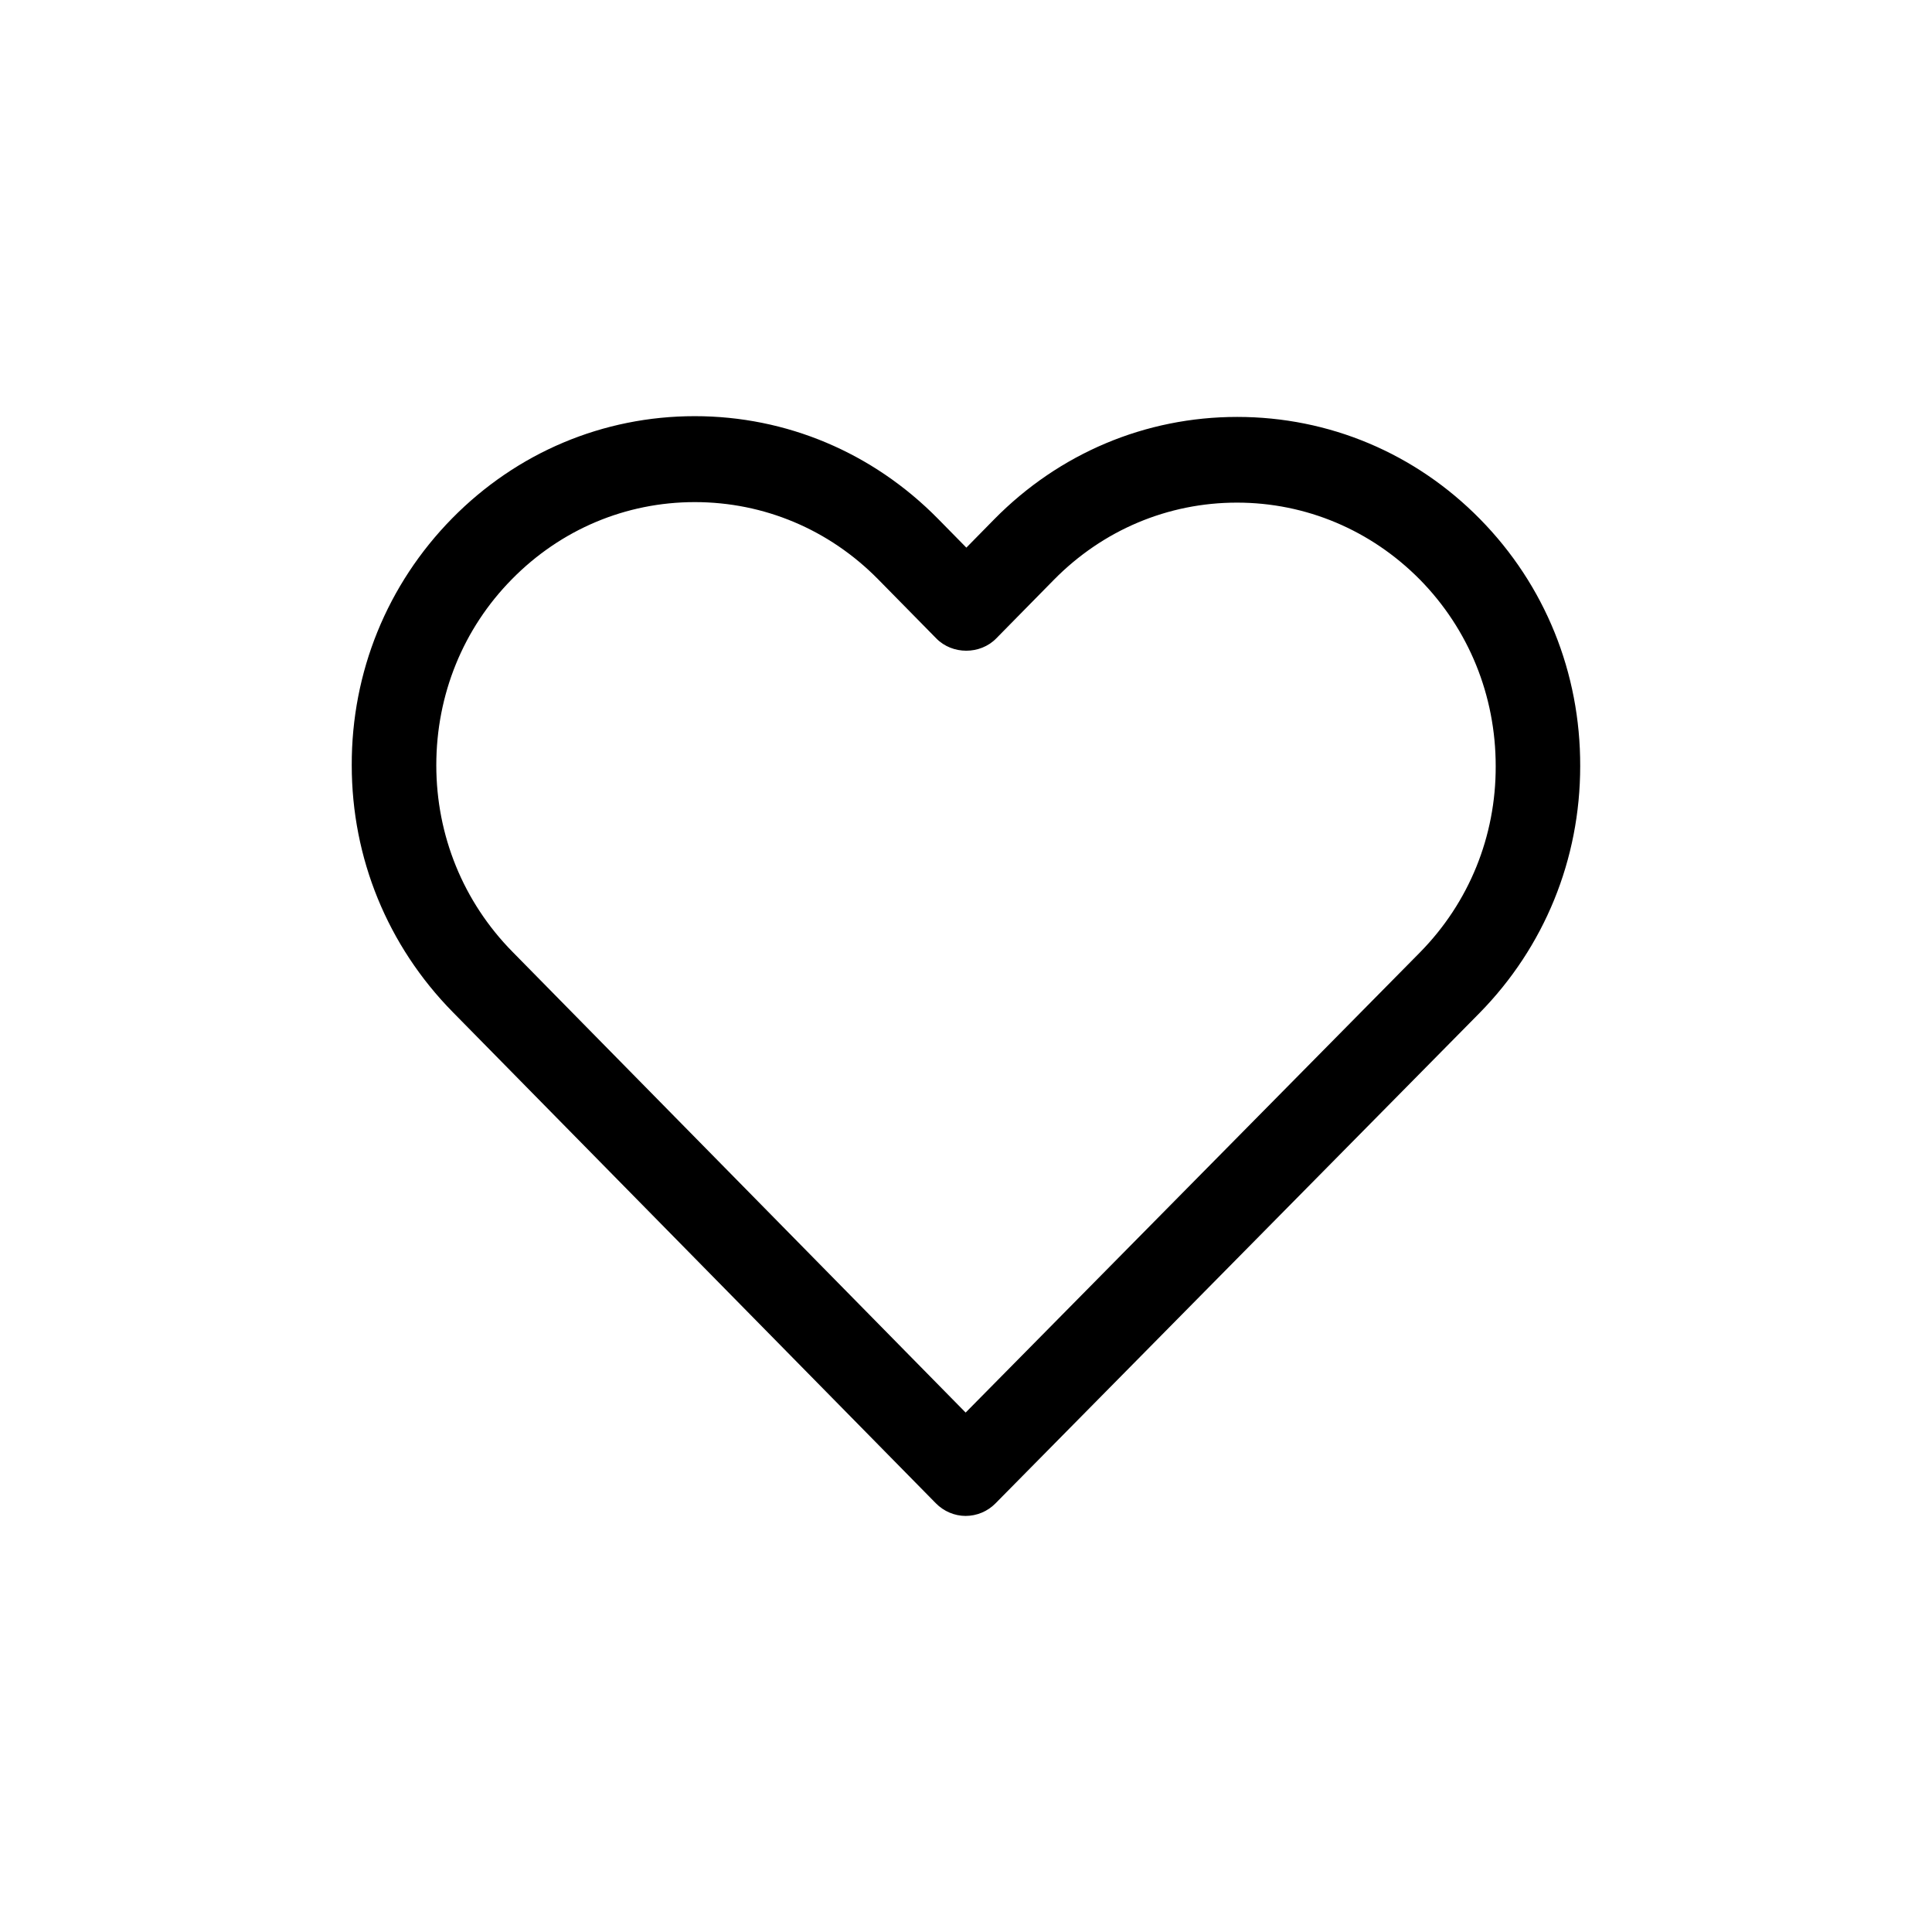
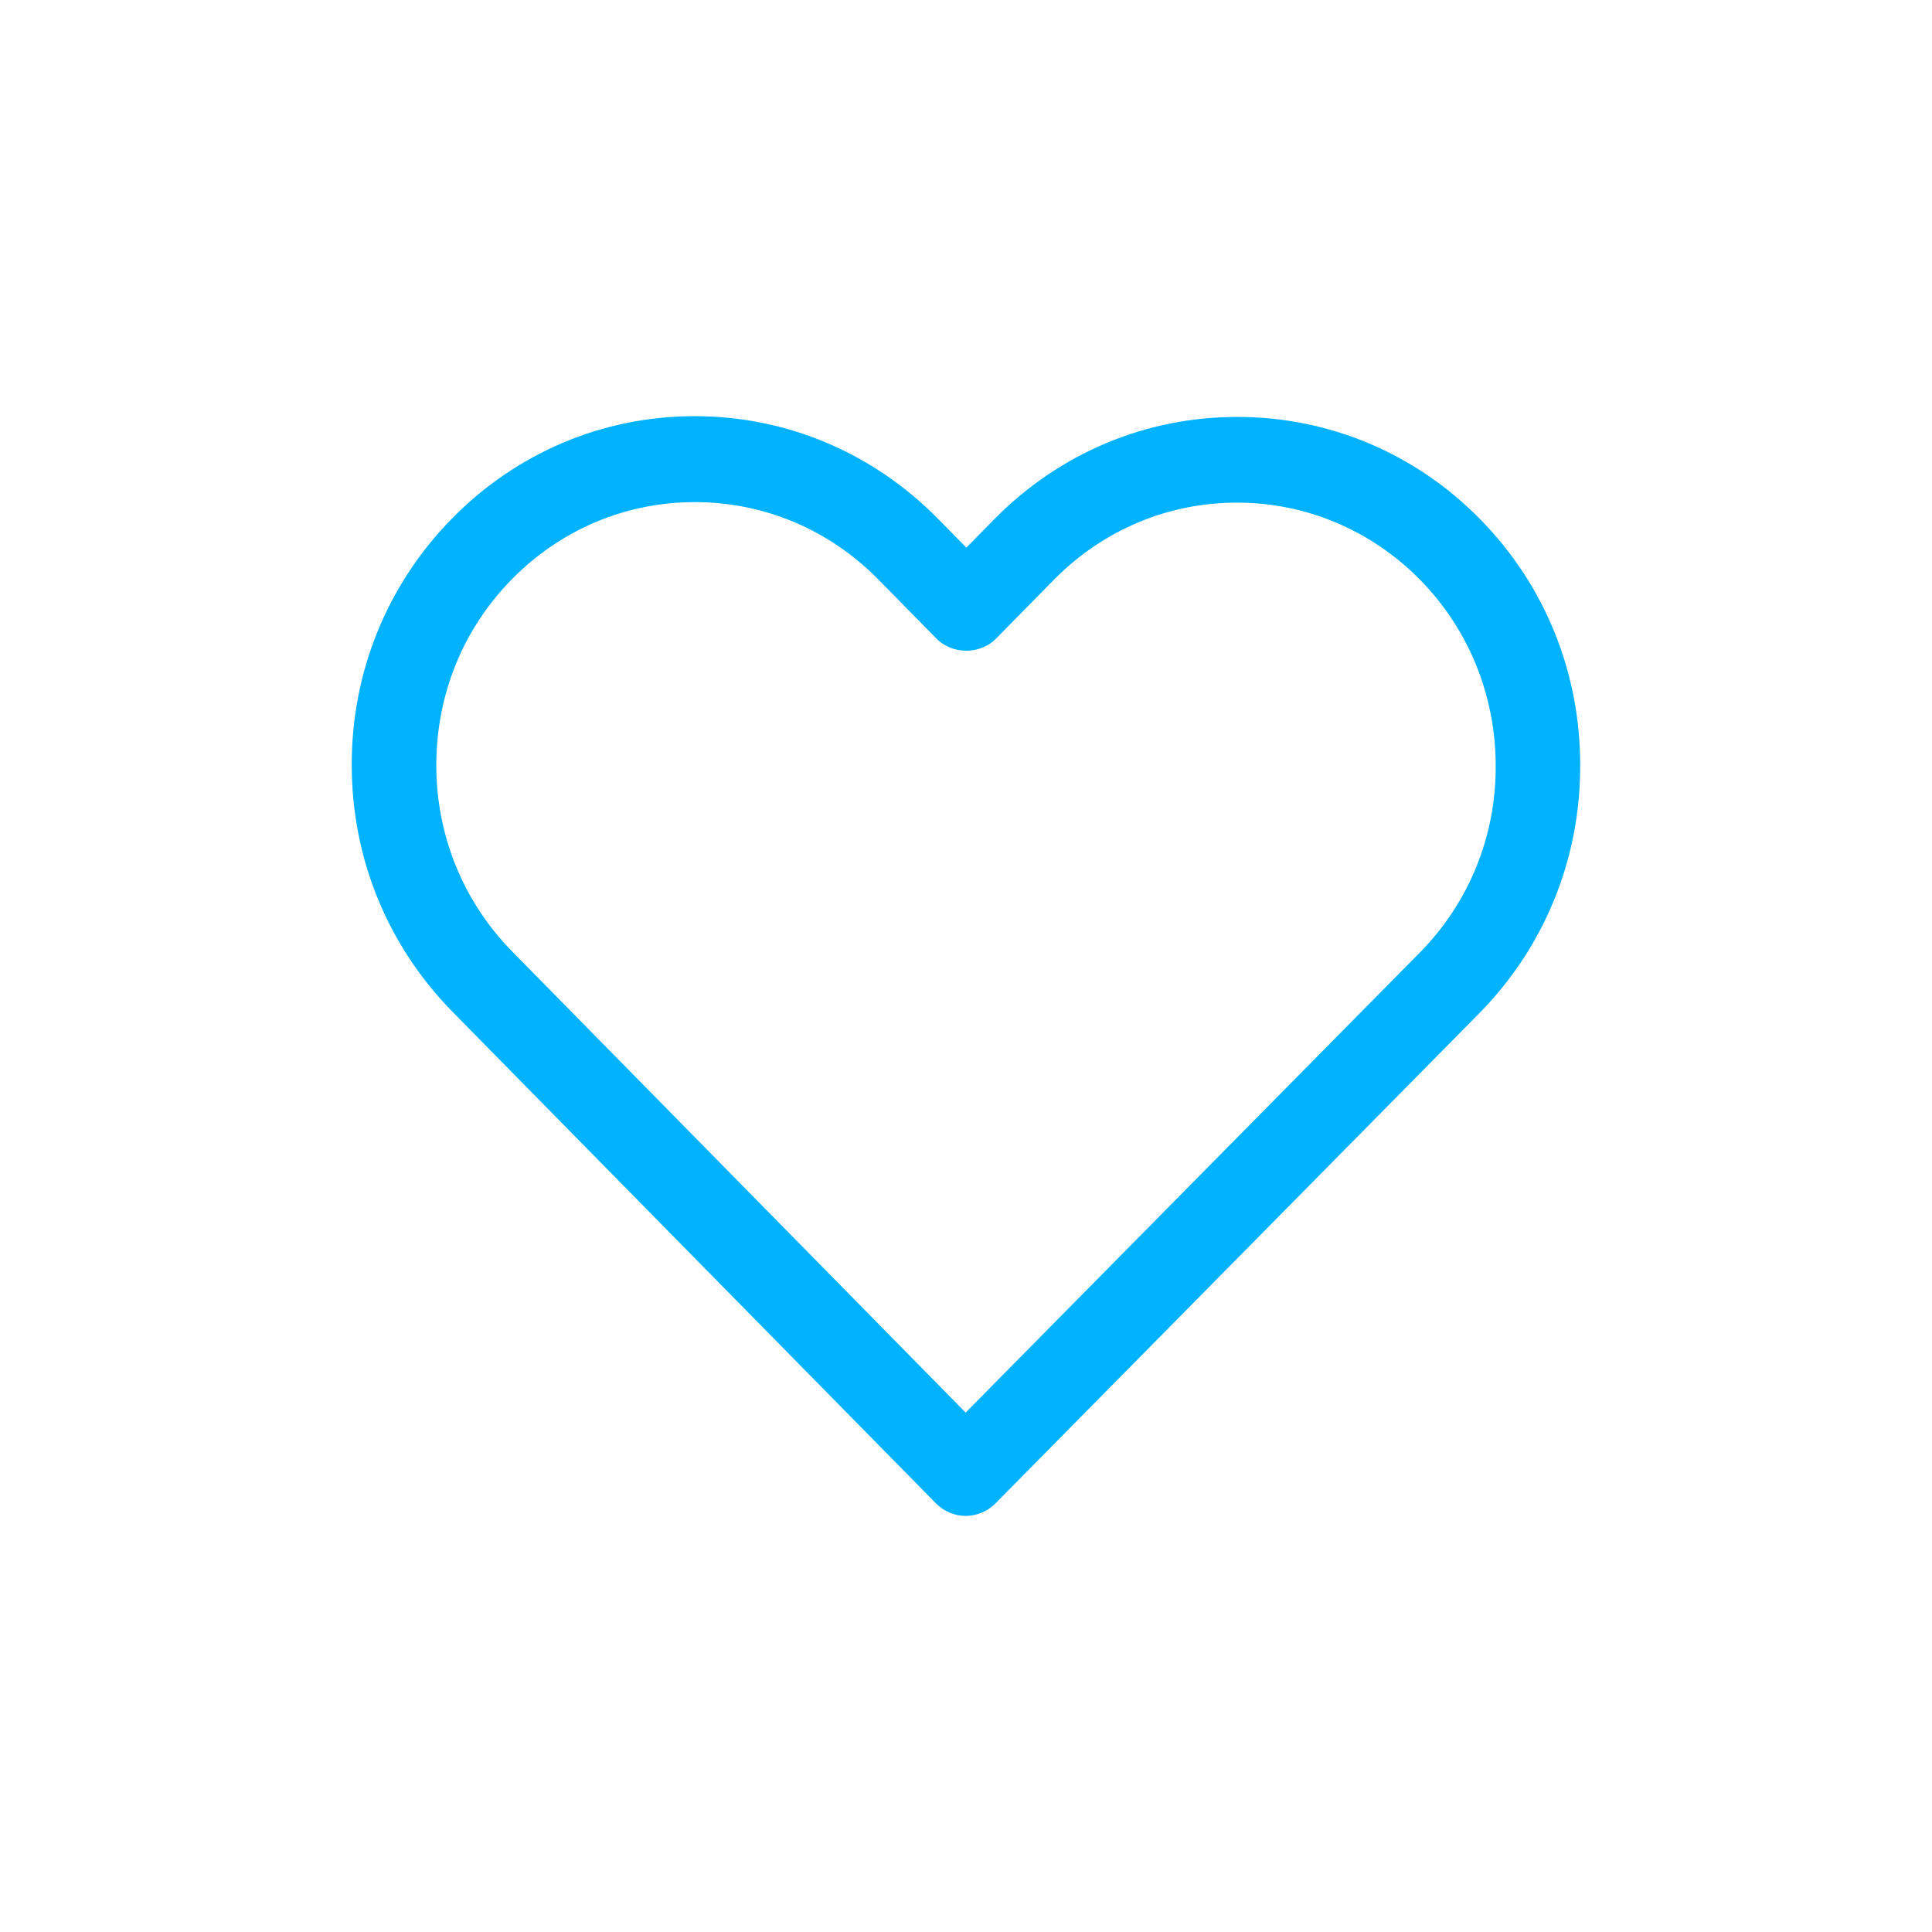
- <svg xmlns="http://www.w3.org/2000/svg" version="1.1" id="" x="0px" y="0px" width="64px" height="64px" viewBox="0 0 64 64" enable-background="new 0 0 64 64" xml:space="preserve">
+ <svg xmlns="http://www.w3.org/2000/svg" fill="#01b2ff" version="1.1" id="" x="0px" y="0px" width="64px" height="64px" viewBox="0 0 64 64" enable-background="new 0 0 64 64" xml:space="preserve">
  <path d="M49.028,17.195c-2.146-2.183-5.003-3.384-8.044-3.384c-3.039,0-5.898,1.205-8.051,3.393l-0.921,0.937 l-0.938-0.954c-2.158-2.193-5.021-3.401-8.06-3.401c-3.035,0-5.888,1.202-8.035,3.384c-2.154,2.19-3.336,5.096-3.327,8.181 c0,3.078,1.188,5.98,3.344,8.173l16.002,16.271c0.263,0.269,0.623,0.422,0.988,0.422c0.37,0,0.729-0.15,0.987-0.412l16.037-16.246 c2.15-2.188,3.336-5.092,3.336-8.18C52.355,22.286,51.178,19.38,49.028,17.195z M23.015,16.633c2.295,0,4.453,0.909,6.076,2.559 l1.926,1.958c0.531,0.541,1.452,0.541,1.983,0l1.909-1.941c1.624-1.65,3.778-2.559,6.067-2.559c2.281,0,4.434,0.906,6.06,2.55 c1.618,1.646,2.511,3.839,2.511,6.177c0.008,2.328-0.883,4.521-2.51,6.174L31.988,46.793L16.972,31.525 c-1.624-1.652-2.519-3.845-2.519-6.176c0-2.339,0.891-4.529,2.51-6.167C18.581,17.539,20.73,16.633,23.015,16.633z" />
</svg>
